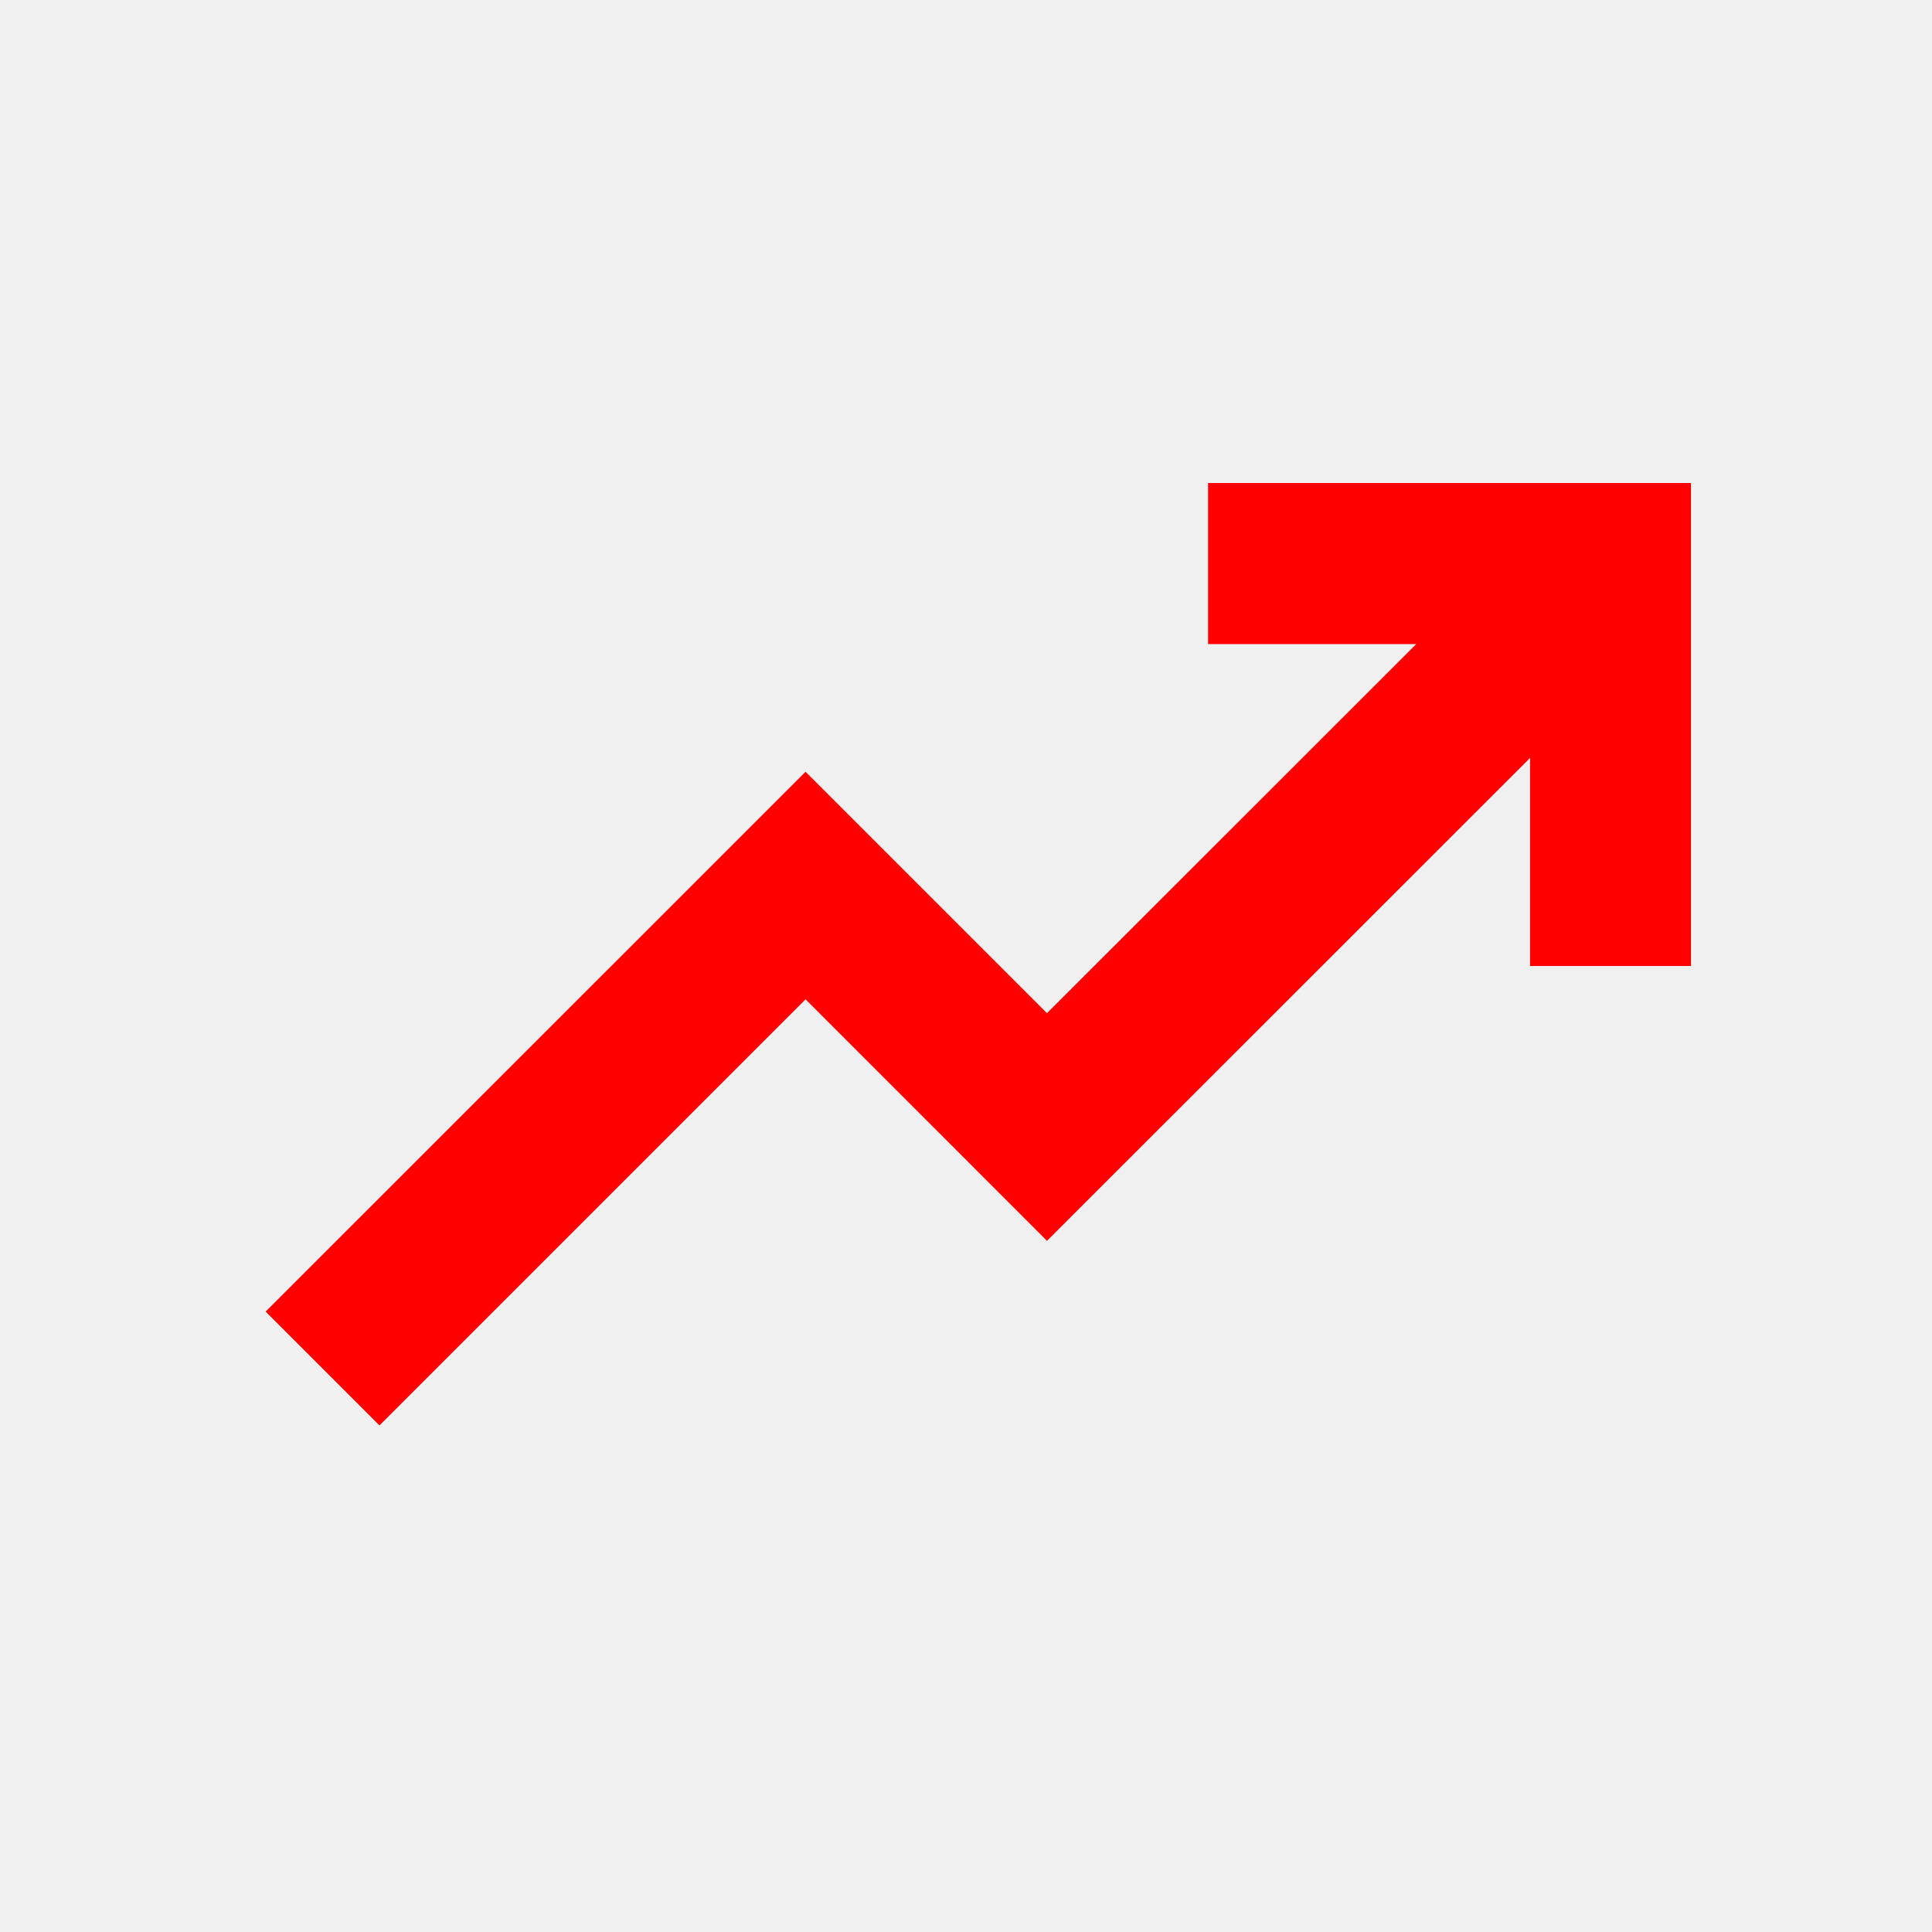
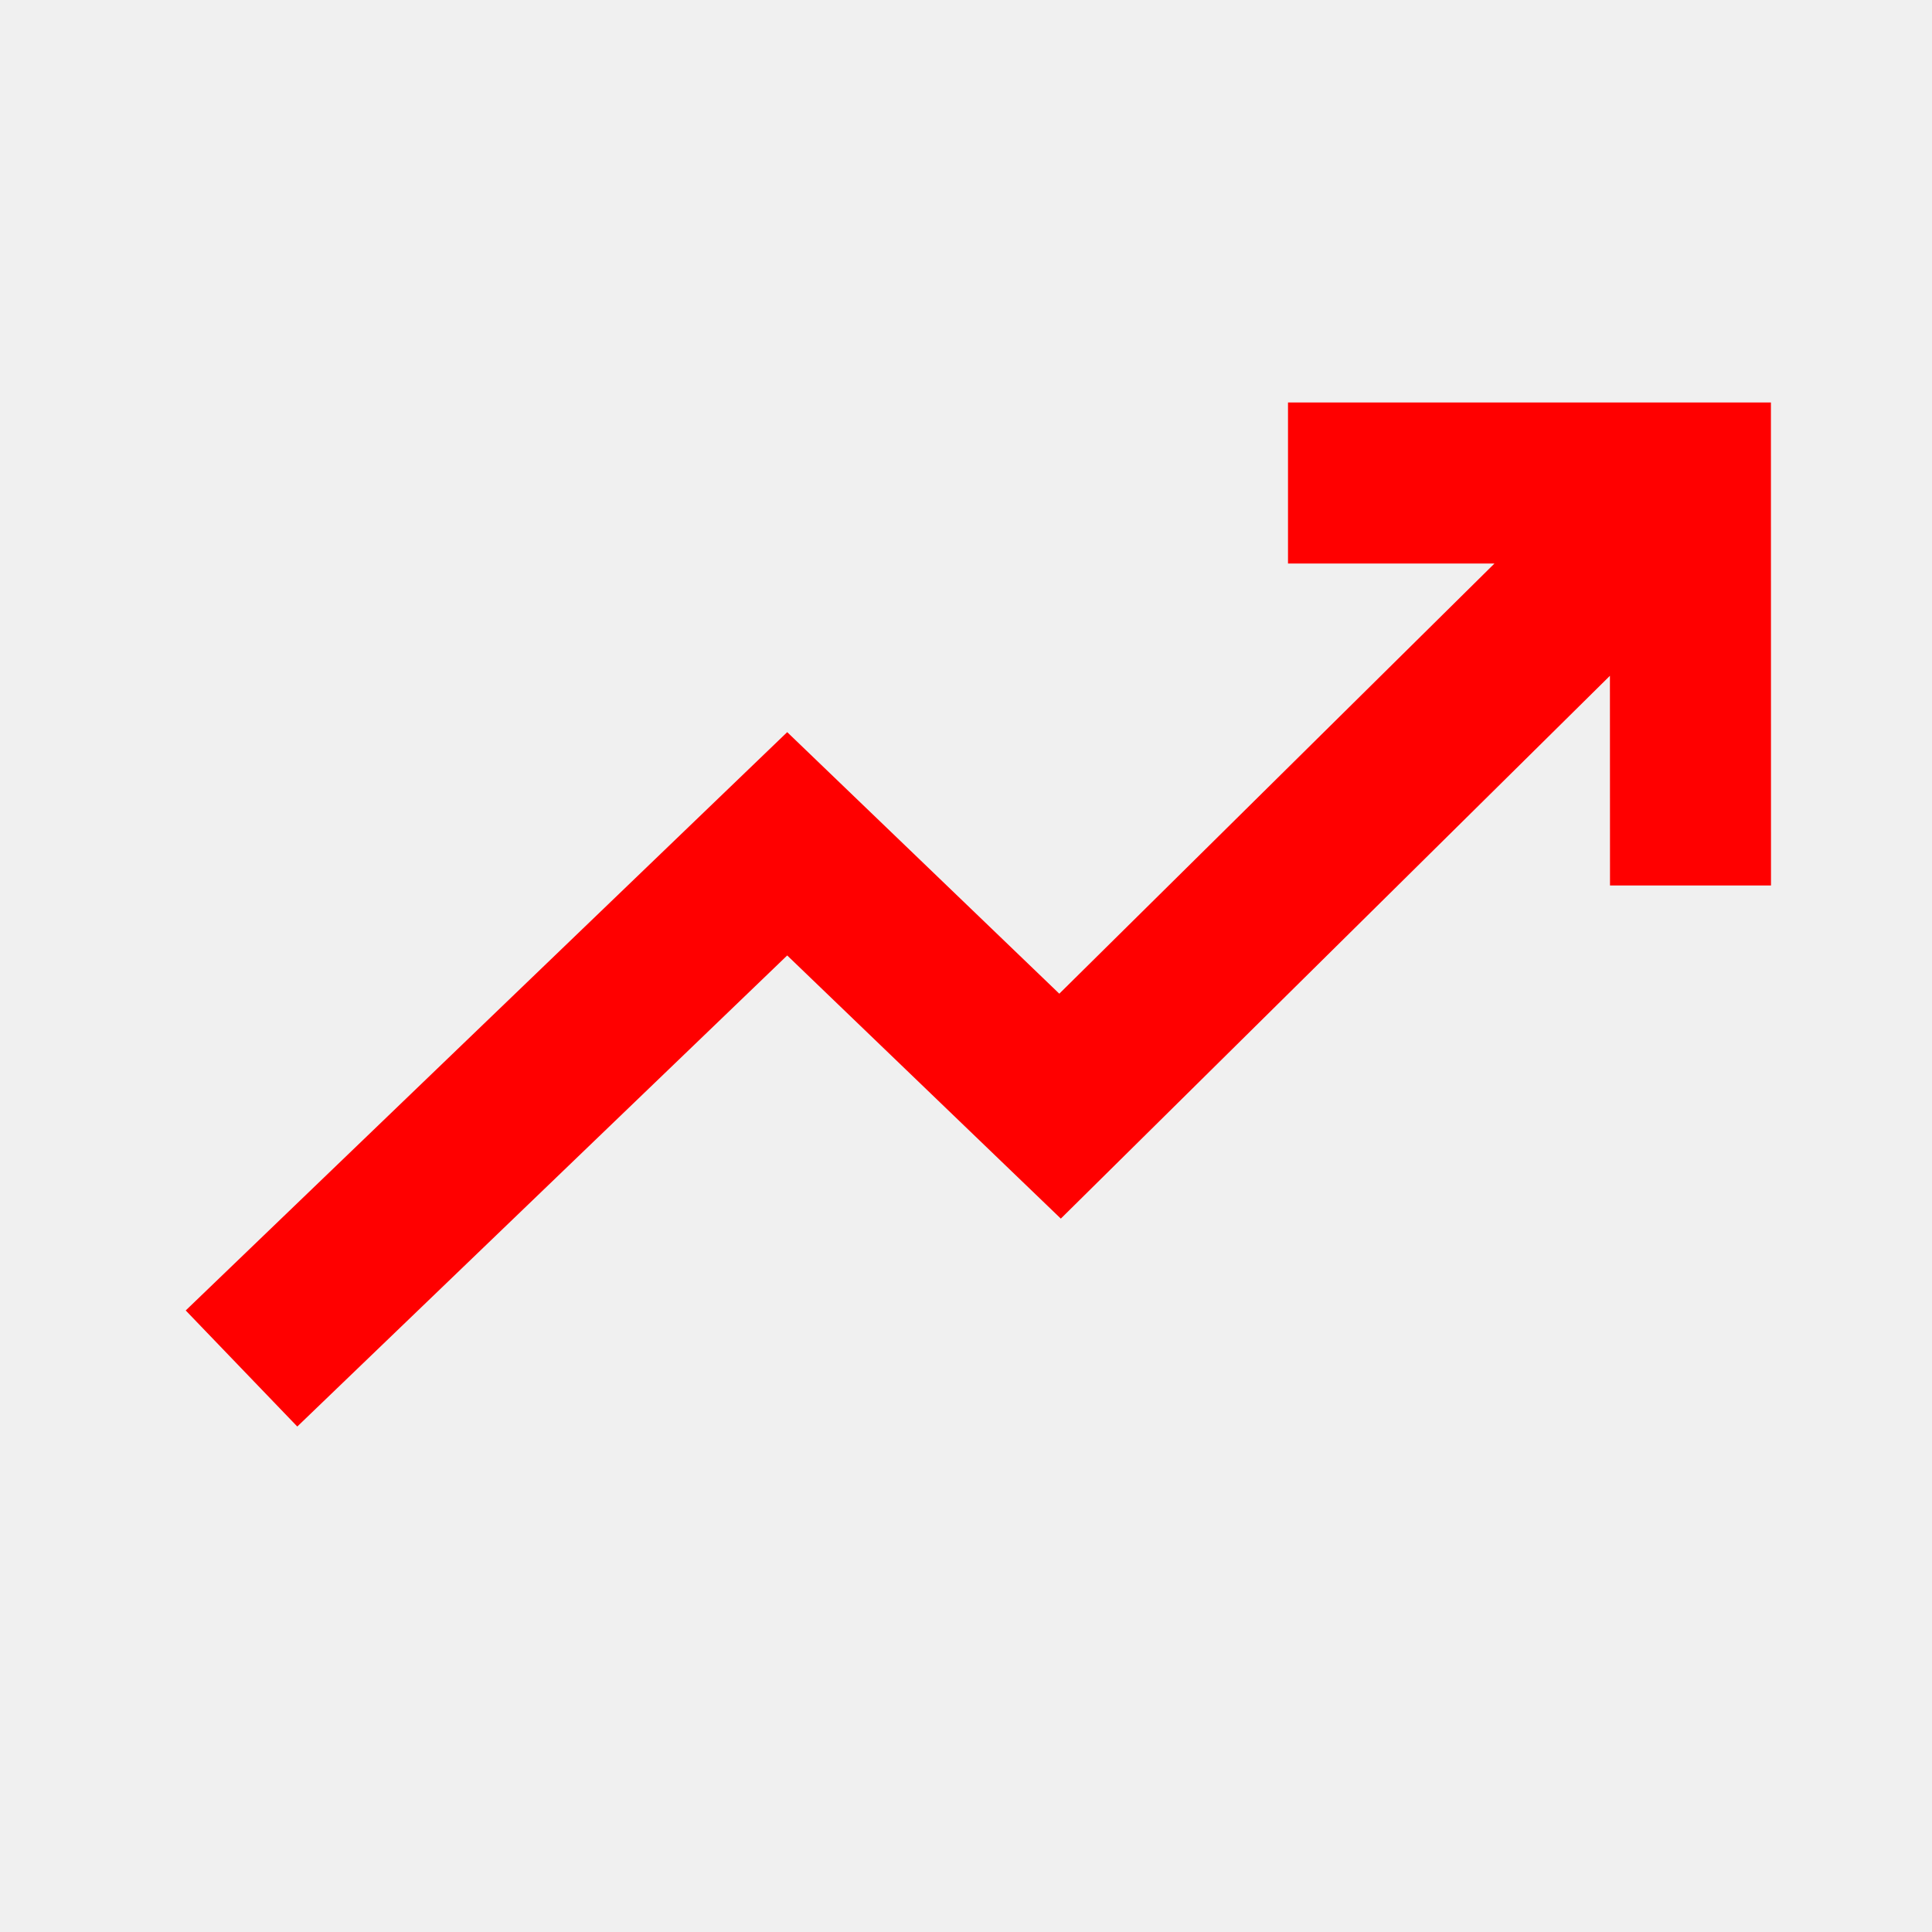
- <svg xmlns="http://www.w3.org/2000/svg" width="24px" height="24px" viewBox="0 0 24 24" version="1.1">
-   <defs />
-   <g id="growth-arrow-24" stroke="none" stroke-width="1" fill="none" fill-rule="evenodd">
-     <g id="growth-arrow-20" transform="translate(3, 5.5)" fill="#FF0000" fill-rule="nonzero">
-       <polygon id="Fill-1" points="12.007 0.5 12.007 2.501 14.593 2.501 10.006 7.086 7.007 4.087 0.3 10.793 1.714 12.207 7.007 6.914 10.006 9.914 16.007 3.915 16.007 6.5 18.006 6.5 18.006 0.5" />
+ <svg xmlns="http://www.w3.org/2000/svg" xmlns:xlink="http://www.w3.org/1999/xlink" width="24px" height="24px" viewBox="0 0 24 24" version="1.1">
+   <defs>
+     <path d="M21.999,5 L22,11 L20,11 L19.999,8.395 L13.178,15.138 L9.779,11.869 L3.693,17.721 L2.307,16.279 L9.779,9.095 L13.159,12.344 L18.565,7 L16,7 L16,5 L21.999,5 Z" id="path-1" />
+   </defs>
+   <g id="Icons/24px/growth-arrow-24" stroke="none" stroke-width="1" fill="none" fill-rule="evenodd">
+     <g id="outlines">
+       <g>
+         <rect id="invisibe-24" x="0" y="0" width="24" height="24" />
+         <mask id="mask-2" fill="white">
+           <use xlink:href="#path-1" />
+         </mask>
+         <use id="Combined-Shape" fill="#FF0000" fill-rule="nonzero" xlink:href="#path-1" />
+       </g>
    </g>
  </g>
</svg>
